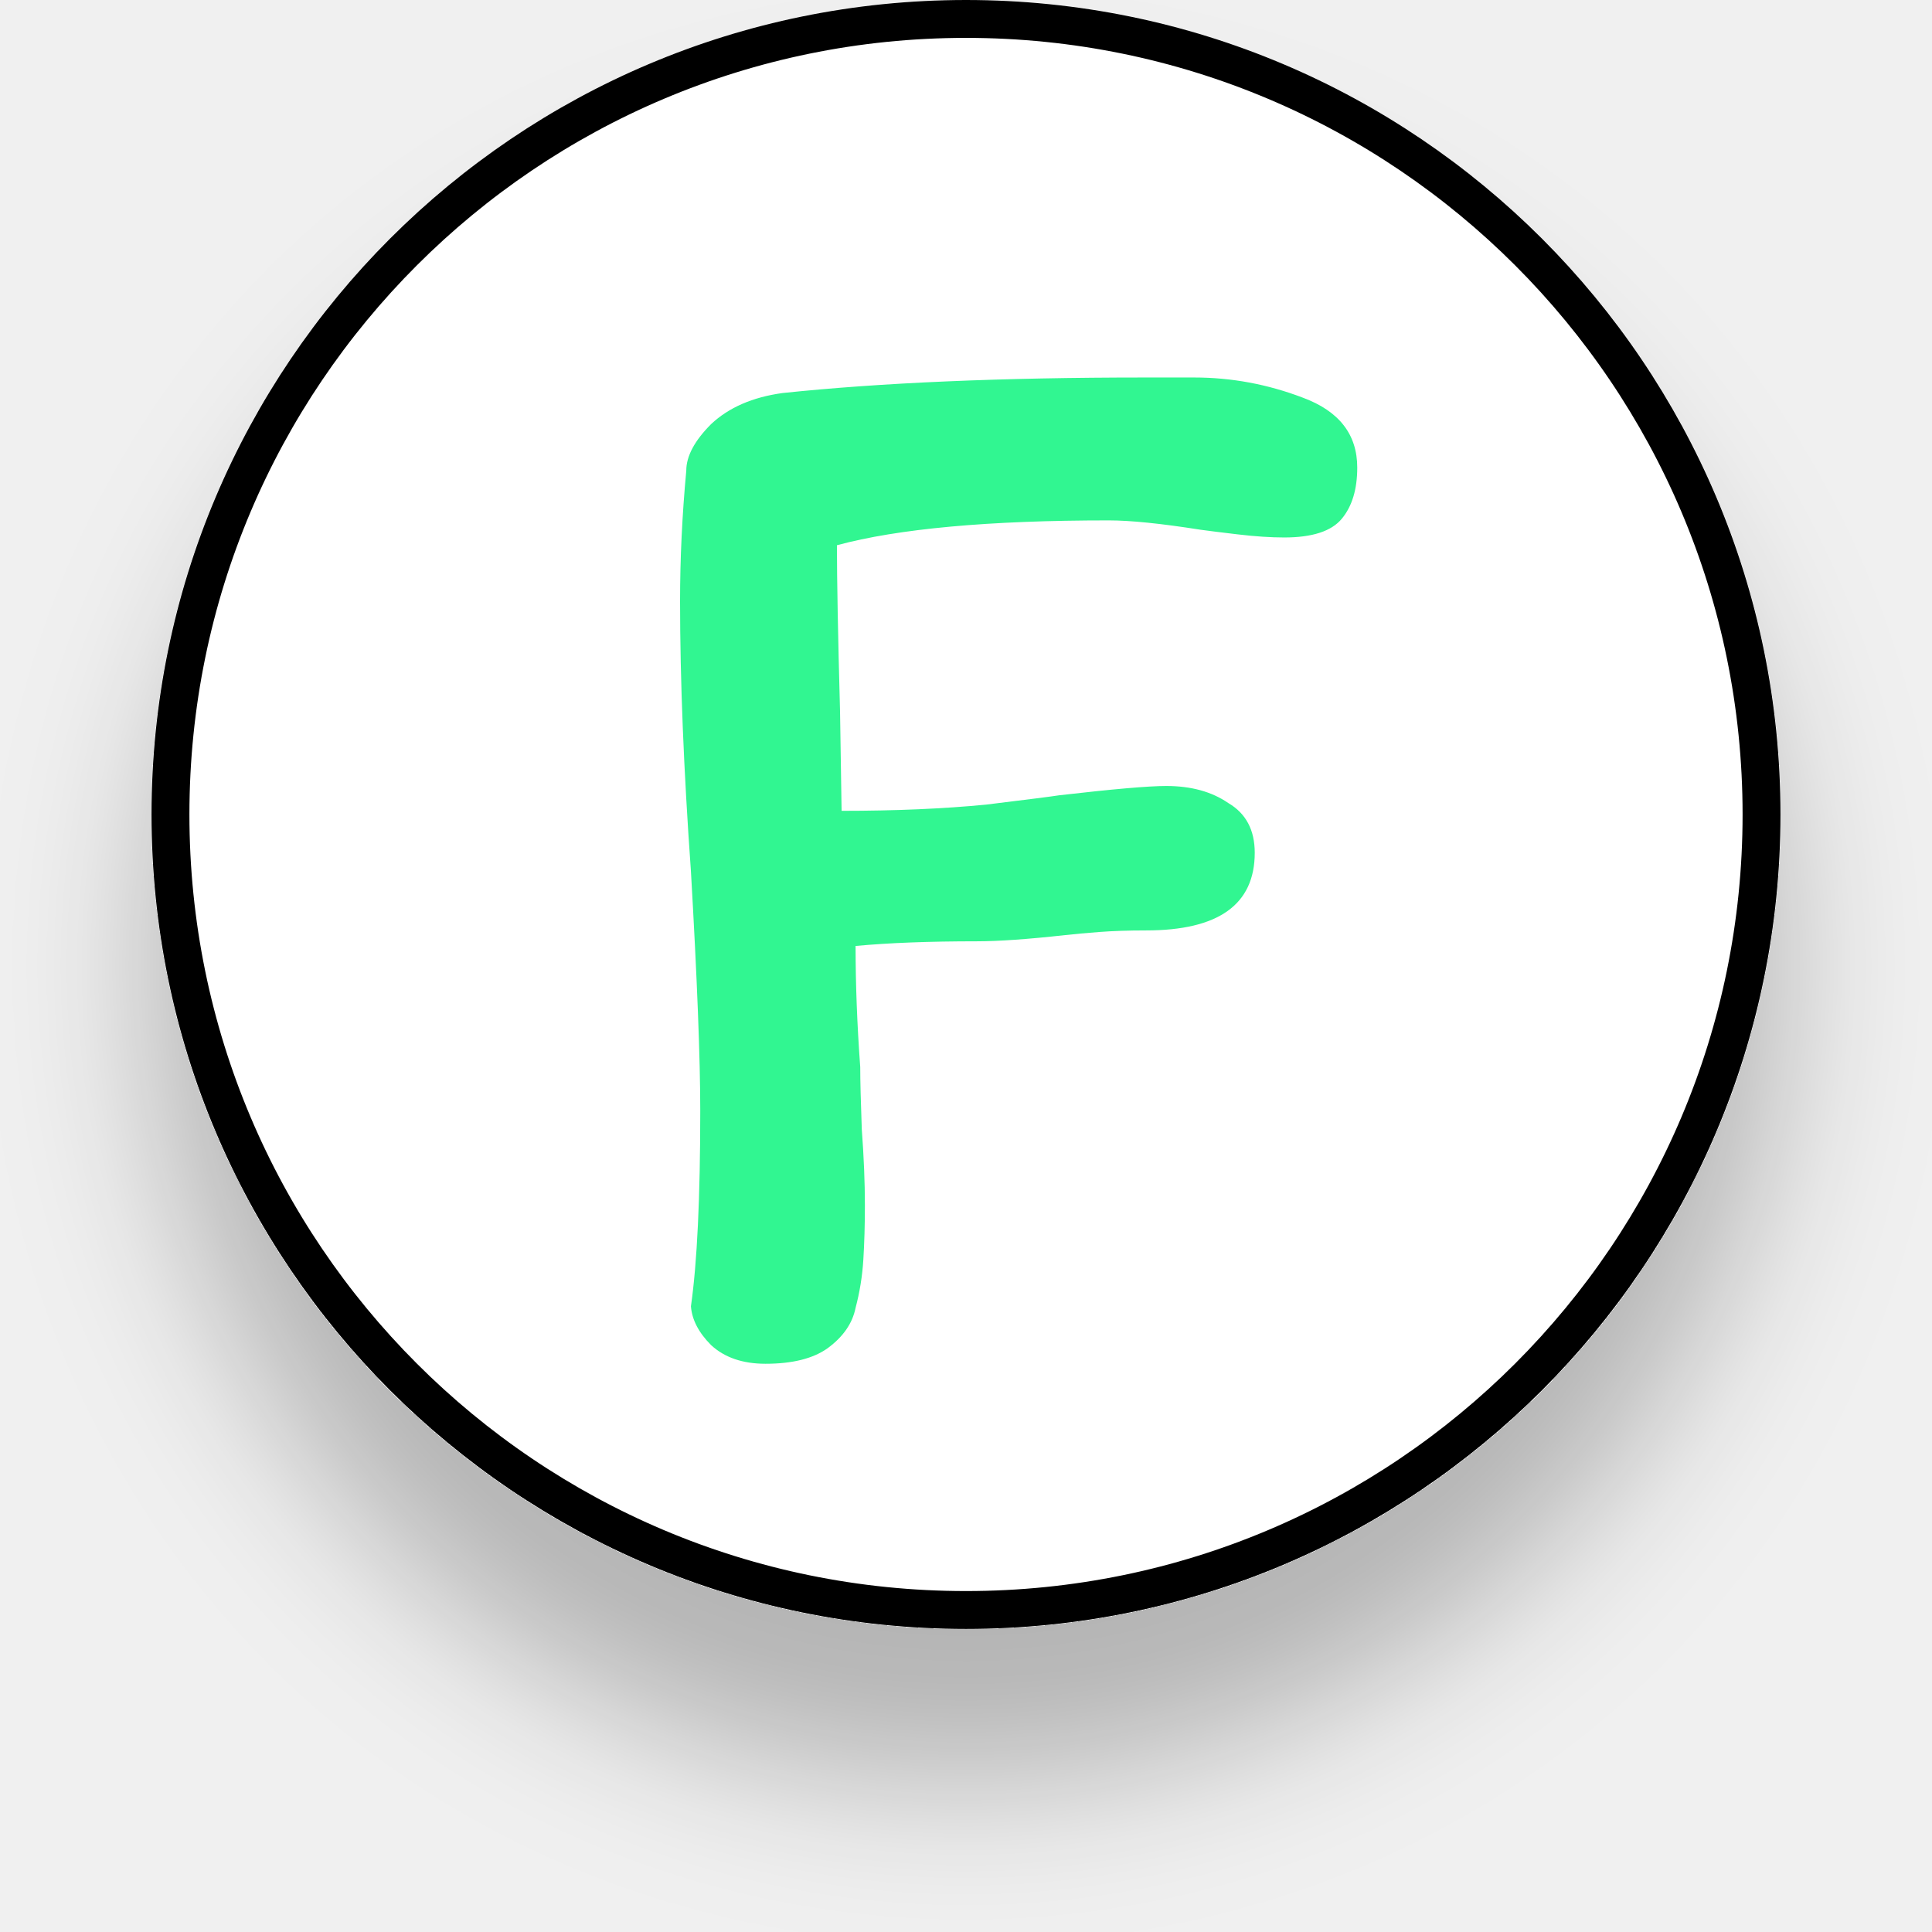
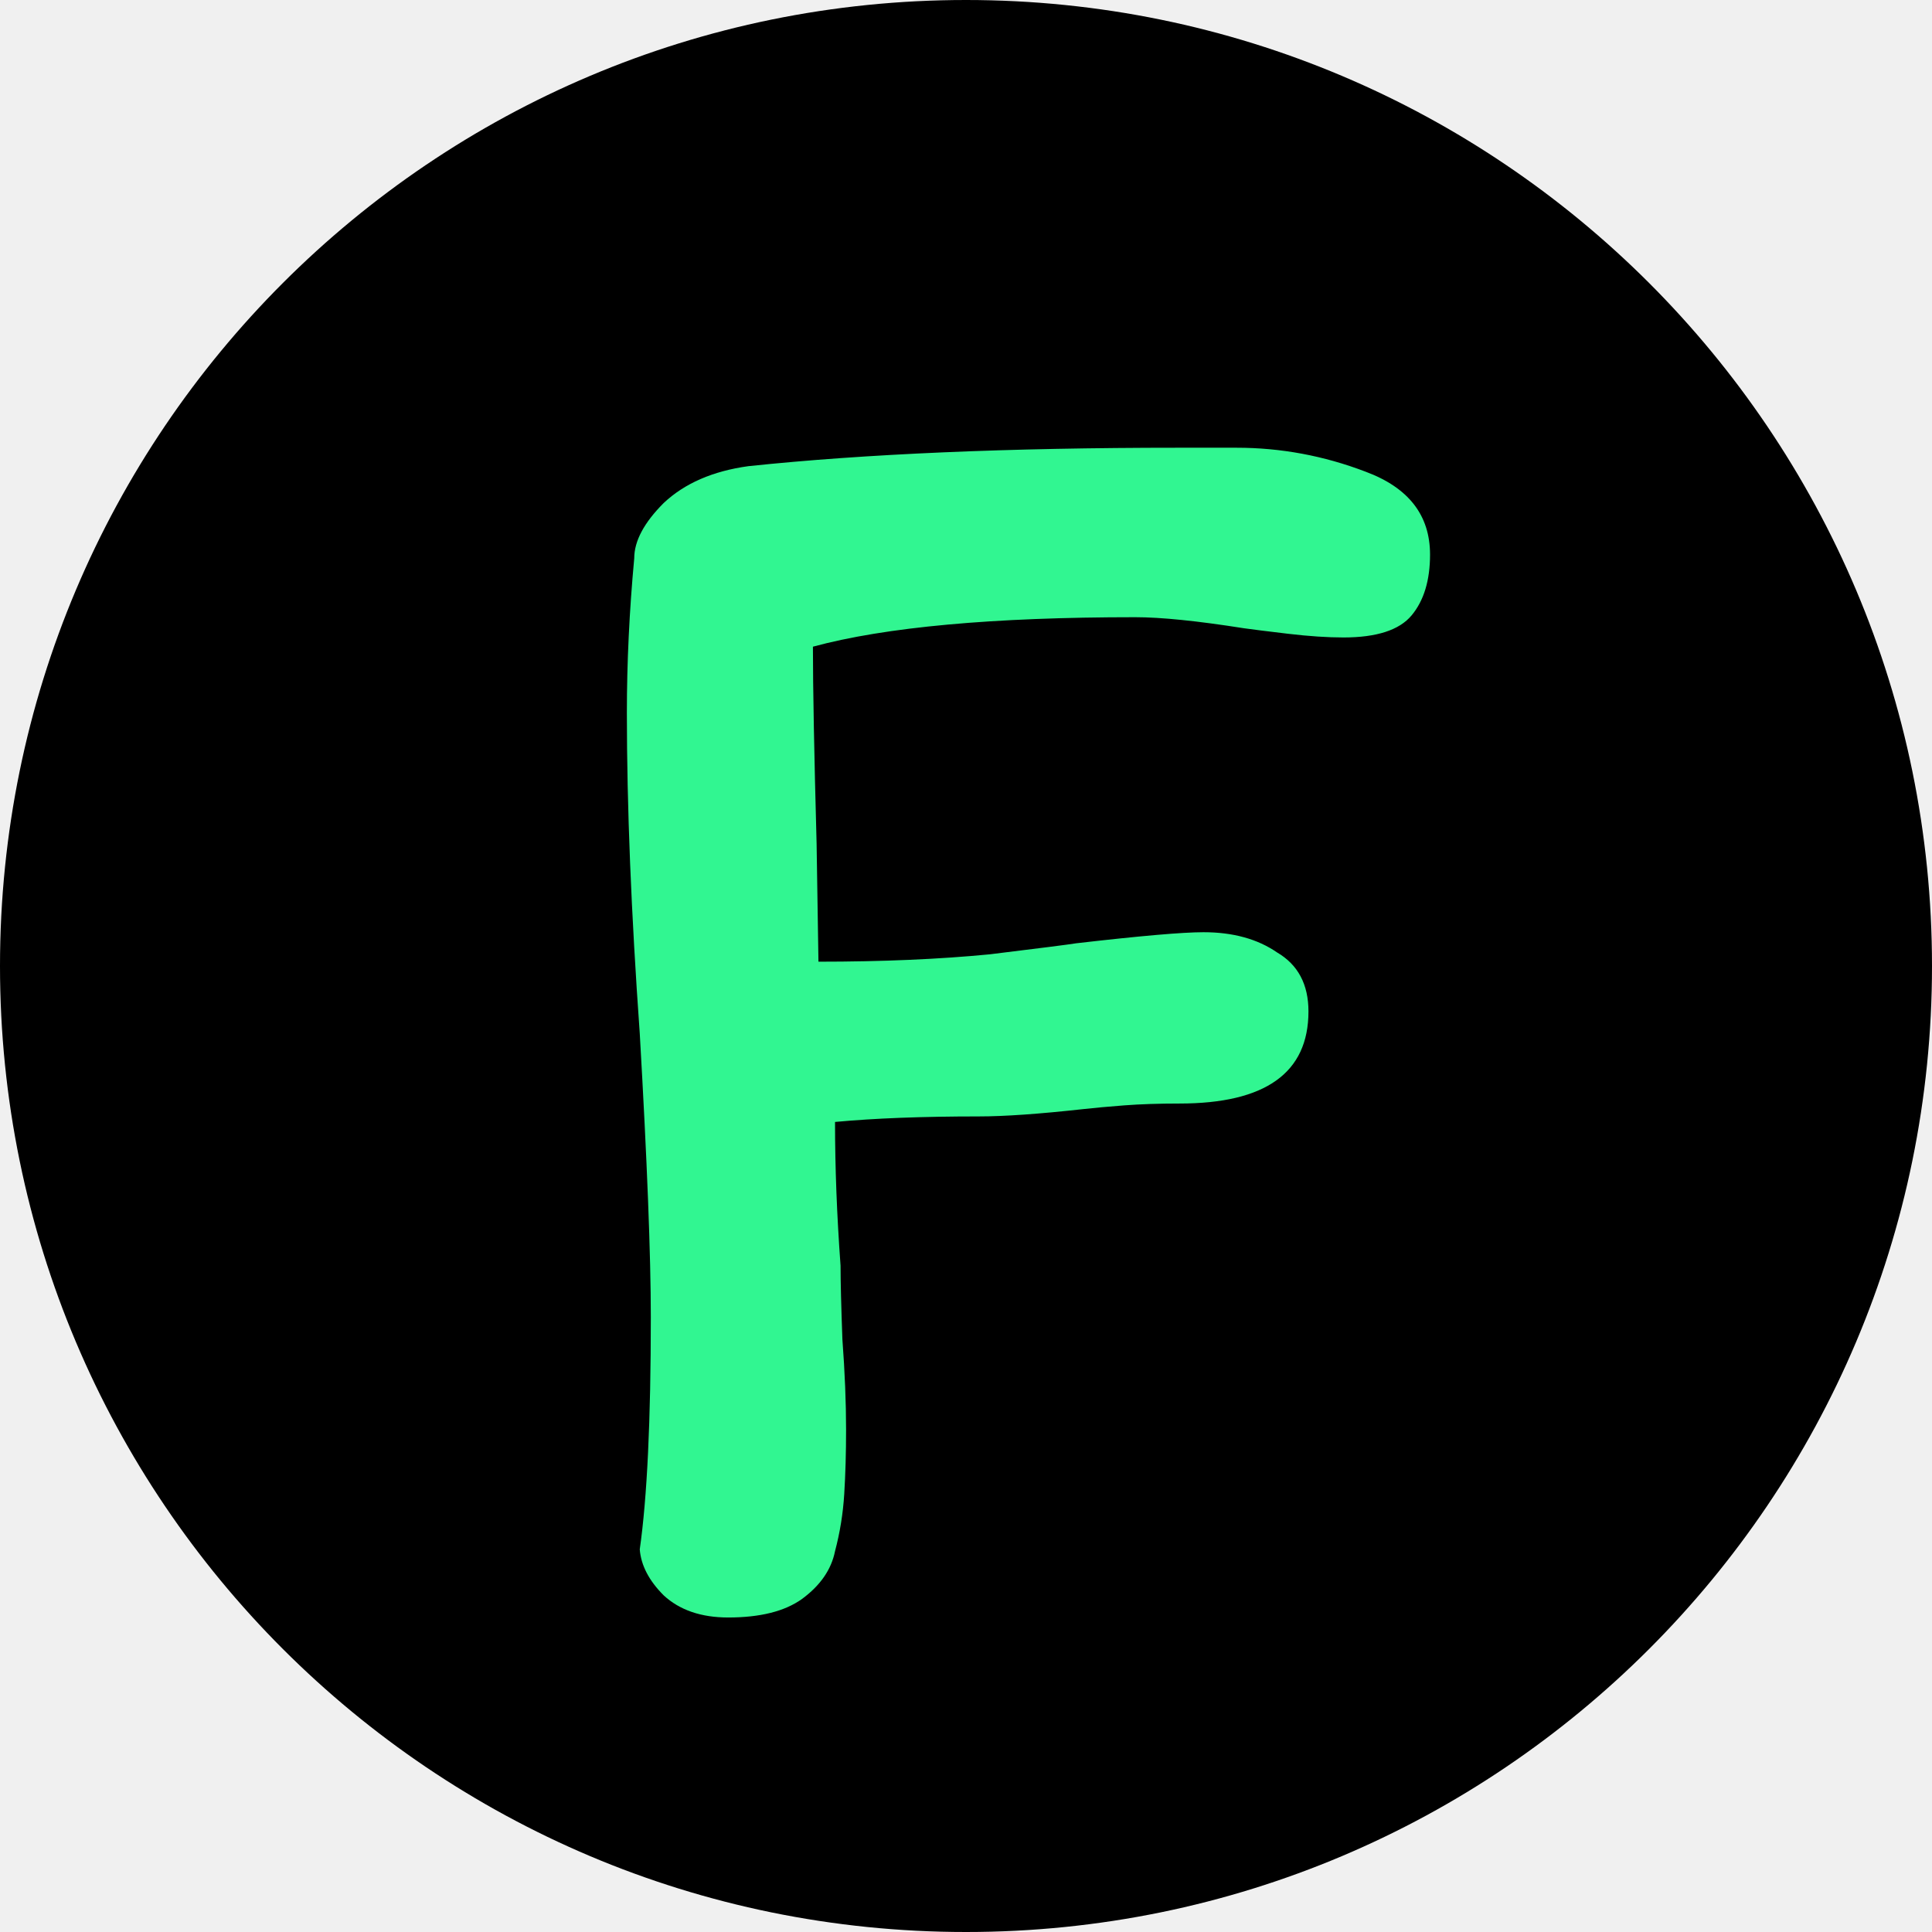
- <svg xmlns="http://www.w3.org/2000/svg" version="1.1" width="51" height="51">
-   <svg version="1.1" width="51" height="51">
-     <svg width="51" height="51" viewBox="0 0 51 51" fill="none">
-       <g filter="url(#filter0_d_512_1221)">
-         <circle cx="25.5" cy="21.5" r="21.5" fill="white" />
-         <circle cx="25.5" cy="21.5" r="21" stroke="black" />
-       </g>
-       <path d="M22.585 34.524C22.503 34.934 22.257 35.289 21.847 35.59C21.464 35.863 20.918 36 20.207 36C19.606 36 19.127 35.836 18.772 35.508C18.444 35.18 18.266 34.838 18.239 34.483C18.403 33.335 18.485 31.613 18.485 29.317C18.485 27.95 18.403 25.846 18.239 23.003C18.048 20.324 17.952 17.946 17.952 15.869C17.952 14.748 18.007 13.6 18.116 12.425C18.116 12.042 18.335 11.632 18.772 11.195C19.237 10.758 19.865 10.484 20.658 10.375C23.255 10.102 26.439 9.965 30.211 9.965H31.523C32.507 9.965 33.464 10.143 34.393 10.498C35.35 10.853 35.828 11.468 35.828 12.343C35.828 12.917 35.691 13.368 35.418 13.696C35.145 14.024 34.639 14.188 33.901 14.188C33.546 14.188 33.136 14.161 32.671 14.106C32.206 14.051 31.878 14.01 31.687 13.983C30.648 13.819 29.842 13.737 29.268 13.737C26.097 13.737 23.706 13.956 22.093 14.393C22.093 15.295 22.12 16.757 22.175 18.78L22.216 21.404C23.637 21.404 24.908 21.349 26.029 21.24C27.15 21.103 27.792 21.021 27.956 20.994C29.377 20.83 30.32 20.748 30.785 20.748C31.441 20.748 31.988 20.898 32.425 21.199C32.89 21.472 33.122 21.91 33.122 22.511C33.122 23.878 32.165 24.561 30.252 24.561C29.787 24.561 29.377 24.575 29.022 24.602C28.667 24.629 28.366 24.657 28.12 24.684C27.136 24.793 26.357 24.848 25.783 24.848C24.526 24.848 23.46 24.889 22.585 24.971C22.585 25.982 22.626 27.048 22.708 28.169C22.708 28.524 22.722 29.071 22.749 29.809C22.804 30.547 22.831 31.217 22.831 31.818C22.831 32.337 22.817 32.816 22.79 33.253C22.763 33.69 22.694 34.114 22.585 34.524Z" fill="#31F691" />
-       <defs>
-         <filter id="filter0_d_512_1221" x="0" y="0" width="51" height="51" filterUnits="userSpaceOnUse" color-interpolation-filters="sRGB">
-           <feFlood flood-opacity="0" result="BackgroundImageFix" />
-           <feColorMatrix in="SourceAlpha" type="matrix" values="0 0 0 0 0 0 0 0 0 0 0 0 0 0 0 0 0 0 127 0" result="hardAlpha" />
-           <feOffset dy="4" />
-           <feGaussianBlur stdDeviation="2" />
-           <feComposite in2="hardAlpha" operator="out" />
-           <feColorMatrix type="matrix" values="0 0 0 0 0 0 0 0 0 0 0 0 0 0 0 0 0 0 0.25 0" />
-           <feBlend mode="normal" in2="BackgroundImageFix" result="effect1_dropShadow_512_1221" />
-           <feBlend mode="normal" in="SourceGraphic" in2="effect1_dropShadow_512_1221" result="shape" />
-         </filter>
-       </defs>
-     </svg>
-   </svg>
-   <style>@media (prefers-color-scheme: light) { :root { filter: none; } }
- @media (prefers-color-scheme: dark) { :root { filter: none; } }
- </style>
+ <svg xmlns="http://www.w3.org/2000/svg" width="43" height="43" viewBox="0 0 43 43" fill="none">
+   <circle cx="21.5" cy="21.5" r="21.5" fill="black" />
+   <path d="M18.585 34.524C18.503 34.934 18.257 35.289 17.847 35.59C17.464 35.863 16.918 36 16.207 36C15.606 36 15.127 35.836 14.772 35.508C14.444 35.18 14.266 34.838 14.239 34.483C14.403 33.335 14.485 31.613 14.485 29.317C14.485 27.95 14.403 25.846 14.239 23.003C14.048 20.324 13.952 17.946 13.952 15.869C13.952 14.748 14.007 13.6 14.116 12.425C14.116 12.042 14.335 11.632 14.772 11.195C15.237 10.758 15.865 10.484 16.658 10.375C19.255 10.102 22.439 9.965 26.211 9.965H27.523C28.507 9.965 29.464 10.143 30.393 10.498C31.35 10.853 31.828 11.468 31.828 12.343C31.828 12.917 31.691 13.368 31.418 13.696C31.145 14.024 30.639 14.188 29.901 14.188C29.546 14.188 29.136 14.161 28.671 14.106C28.206 14.051 27.878 14.01 27.687 13.983C26.648 13.819 25.842 13.737 25.268 13.737C22.097 13.737 19.706 13.956 18.093 14.393C18.093 15.295 18.12 16.757 18.175 18.78L18.216 21.404C19.637 21.404 20.908 21.349 22.029 21.24C23.15 21.103 23.792 21.021 23.956 20.994C25.377 20.83 26.32 20.748 26.785 20.748C27.441 20.748 27.988 20.898 28.425 21.199C28.89 21.472 29.122 21.91 29.122 22.511C29.122 23.878 28.165 24.561 26.252 24.561C25.787 24.561 25.377 24.575 25.022 24.602C24.667 24.629 24.366 24.657 24.12 24.684C23.136 24.793 22.357 24.848 21.783 24.848C20.526 24.848 19.46 24.889 18.585 24.971C18.585 25.982 18.626 27.048 18.708 28.169C18.708 28.524 18.722 29.071 18.749 29.809C18.804 30.547 18.831 31.217 18.831 31.818C18.831 32.337 18.817 32.816 18.79 33.253C18.763 33.69 18.694 34.114 18.585 34.524Z" fill="#31F691" />
</svg>
